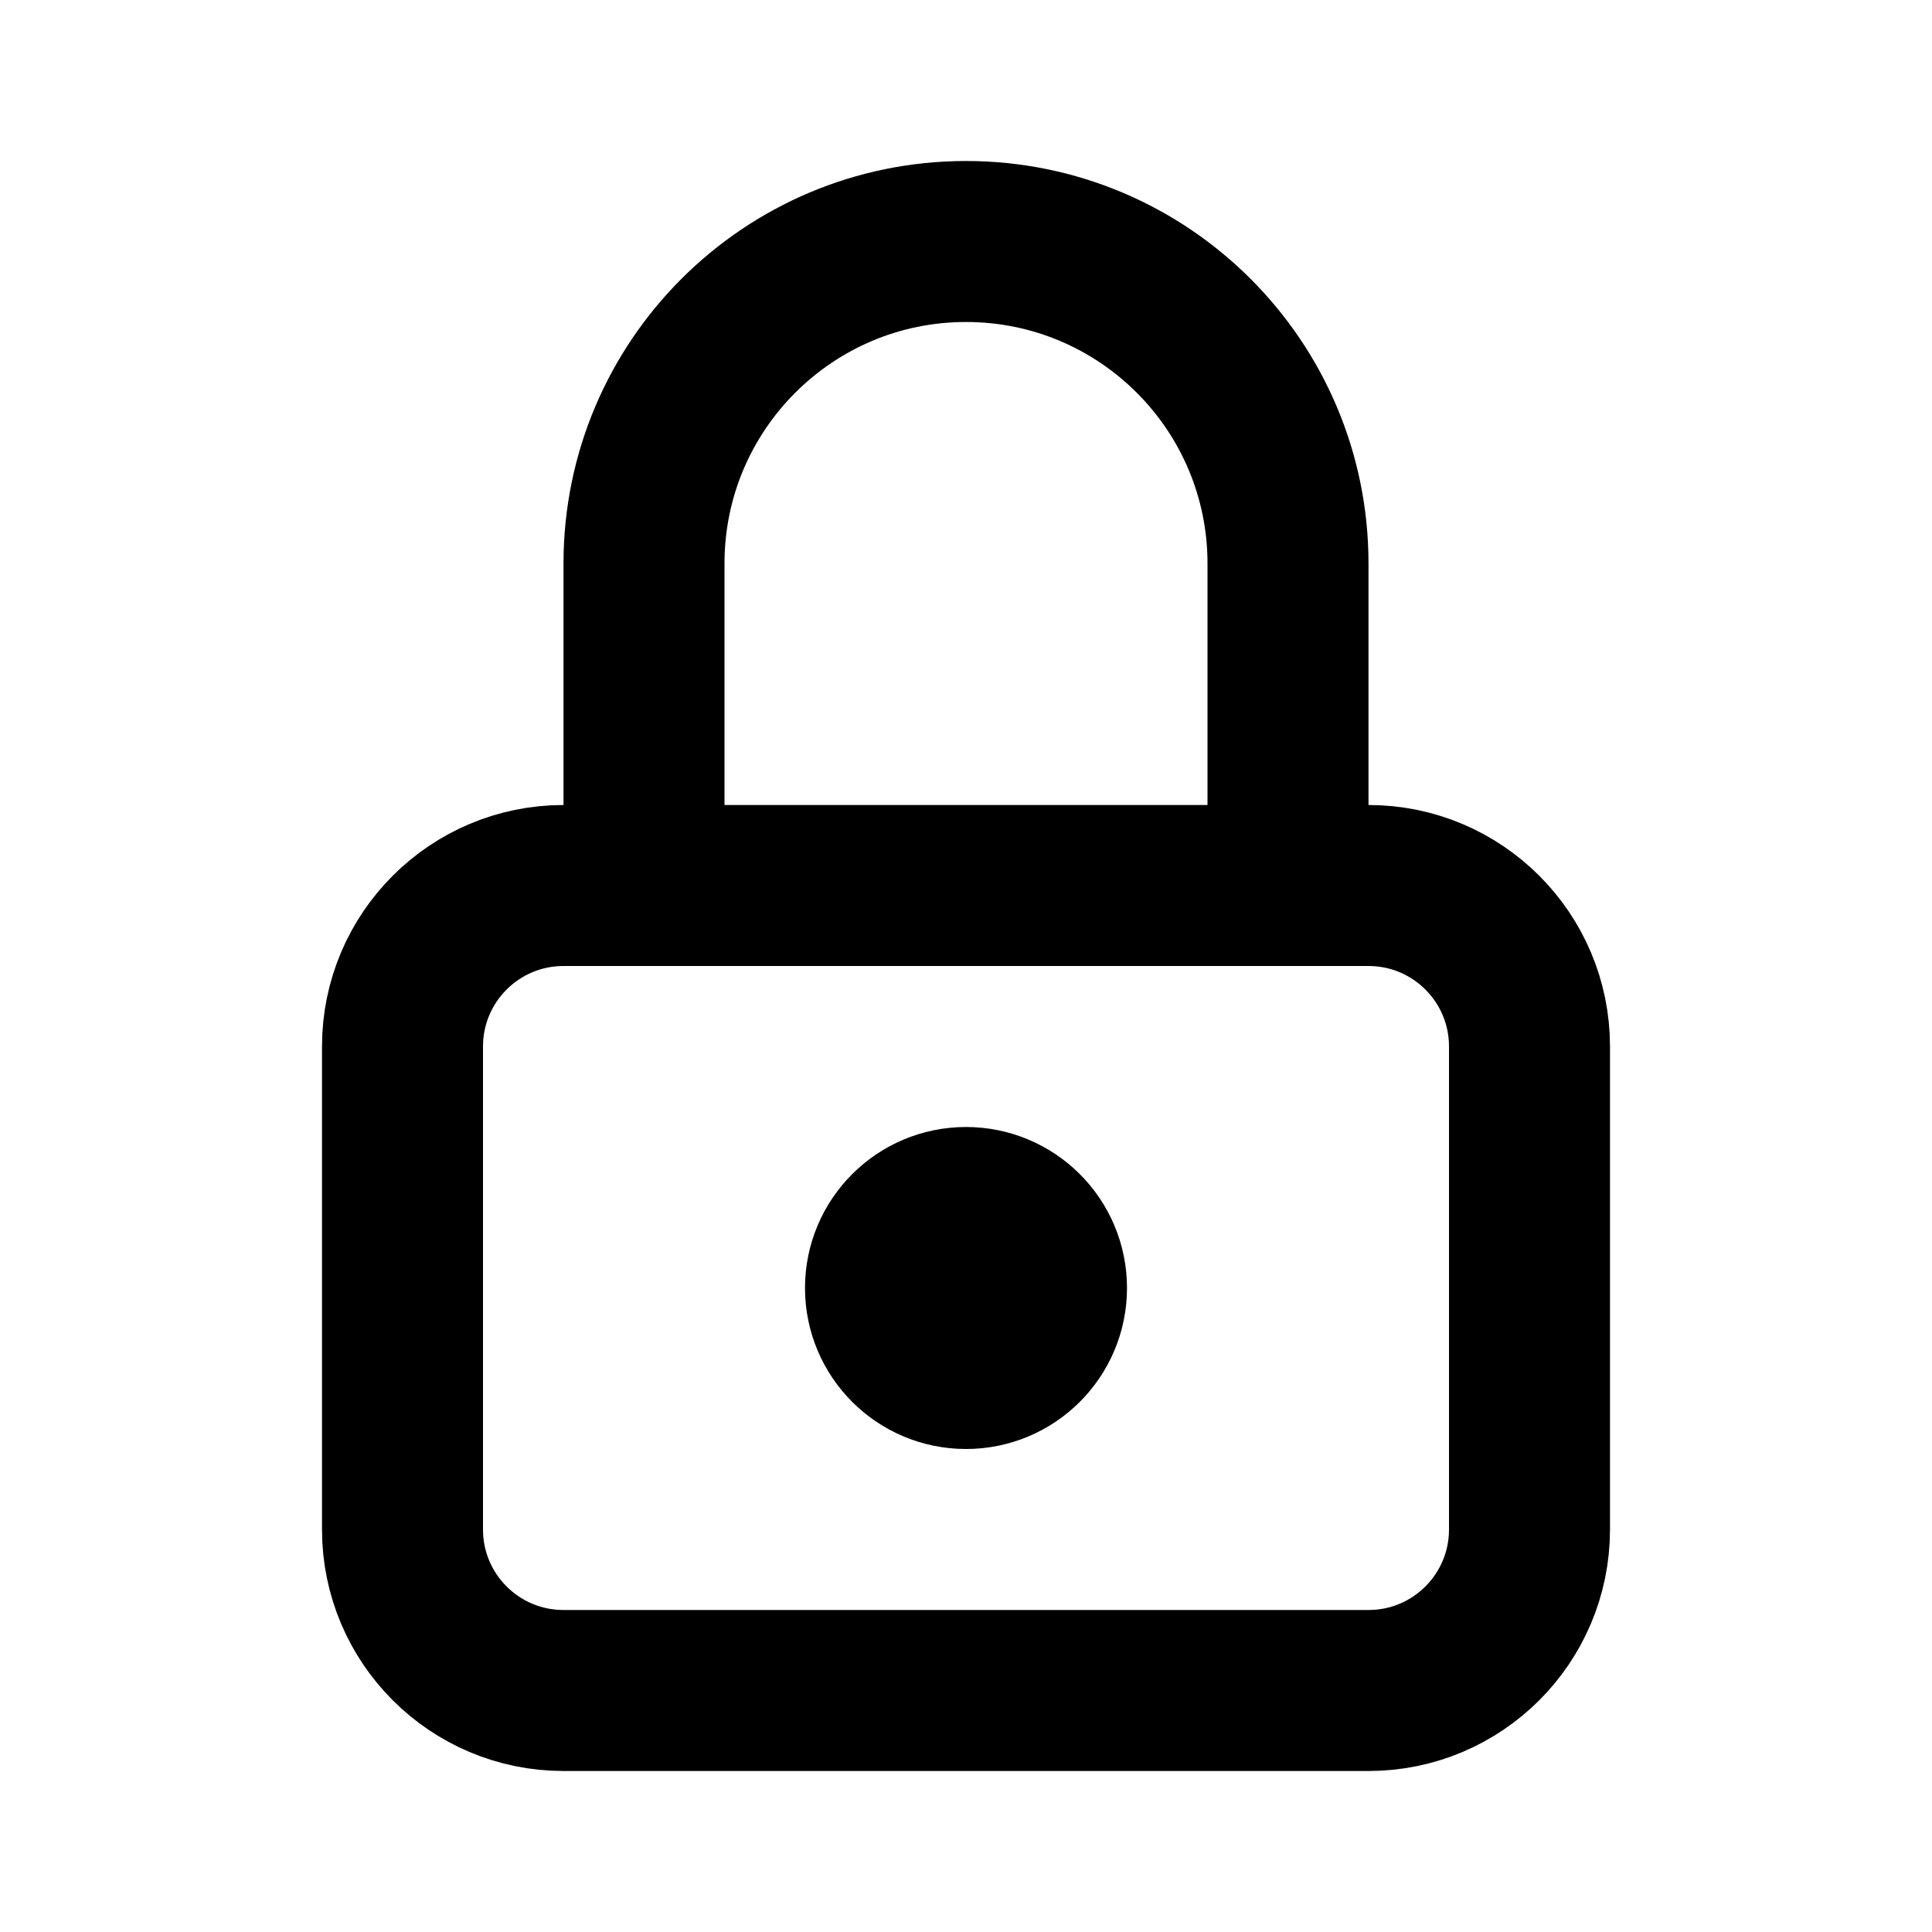
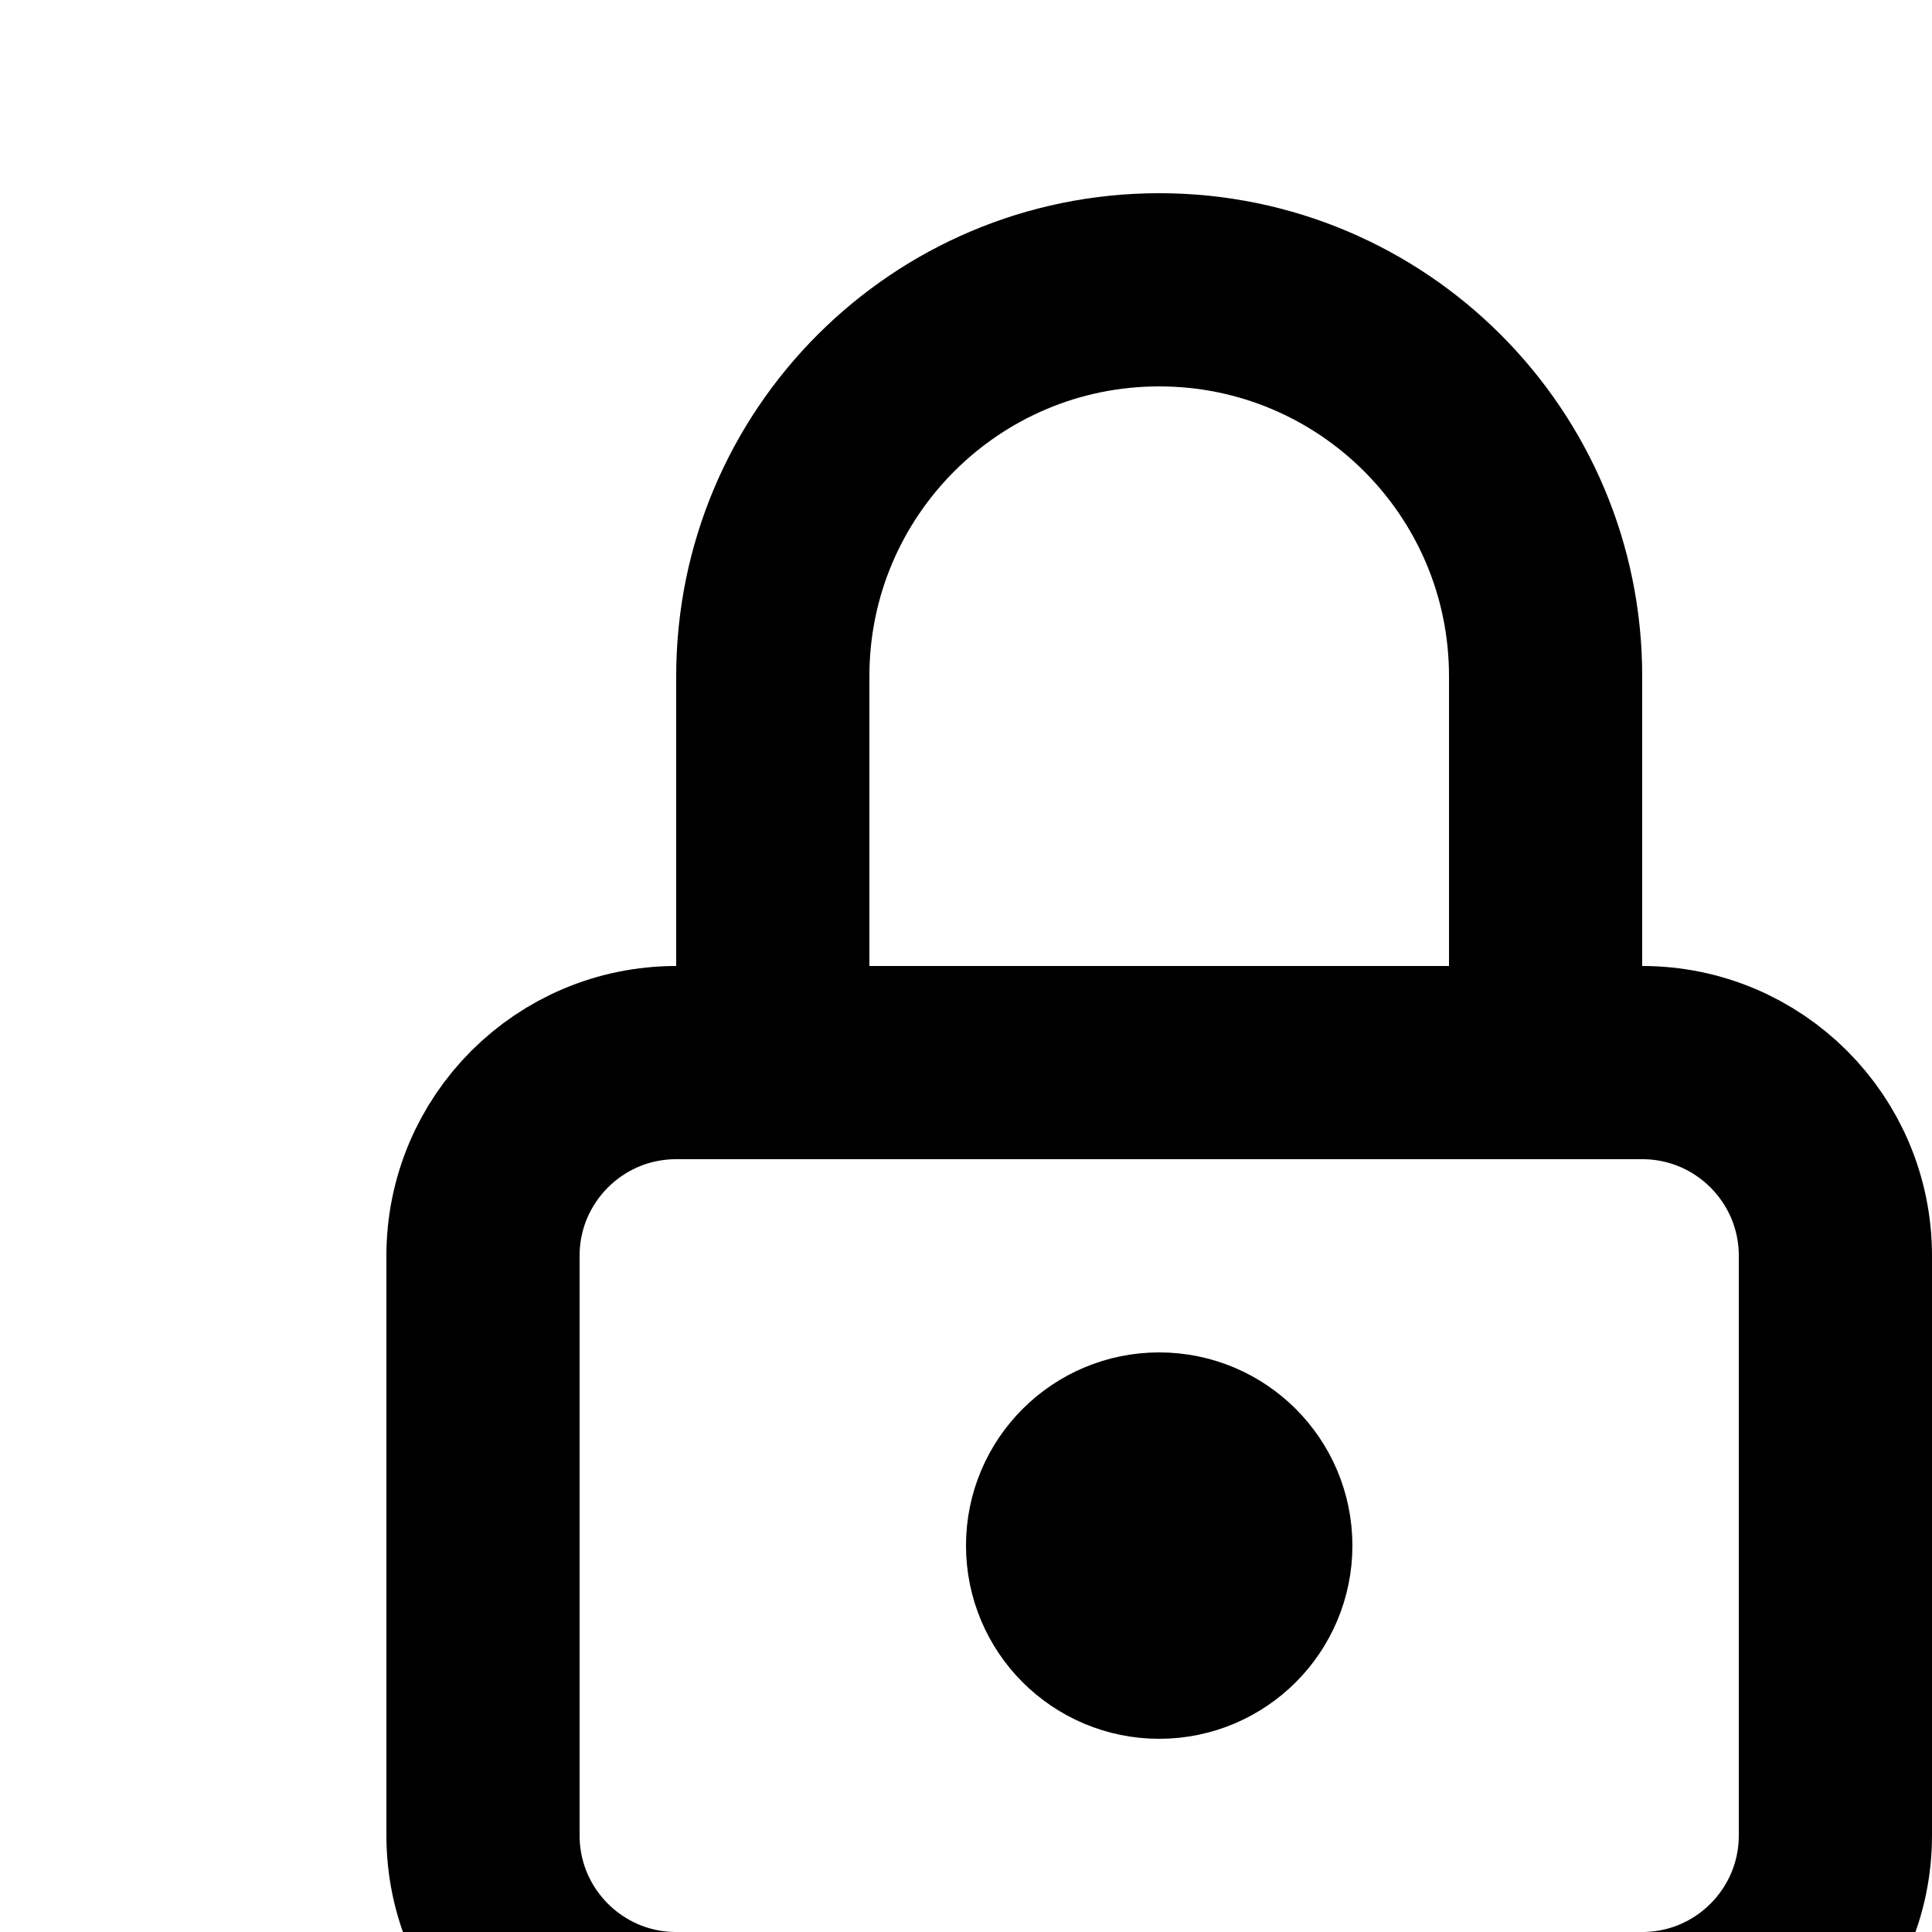
- <svg xmlns="http://www.w3.org/2000/svg" width="24" height="24" viewBox="0 0 24 24" fill="none" stroke="currentColor" stroke-width="2" stroke-linecap="round" stroke-linejoin="round" class="icon icon-tabler icons-tabler-outline icon-tabler-lock">
+ <svg xmlns="http://www.w3.org/2000/svg" class="icon icons-input-register tabler-icon" width="20" height="20" viewBox="0 0 20 20" fill="none" stroke="currentColor" stroke-width="2" stroke-linecap="round" stroke-linejoin="round">
  <path stroke="none" d="M0 0h24v24H0z" fill="none" />
  <path d="M5 13a2 2 0 0 1 2 -2h10a2 2 0 0 1 2 2v6a2 2 0 0 1 -2 2h-10a2 2 0 0 1 -2 -2v-6z" />
  <path d="M11 16a1 1 0 1 0 2 0a1 1 0 0 0 -2 0" />
  <path d="M8 11v-4a4 4 0 1 1 8 0v4" />
</svg>
